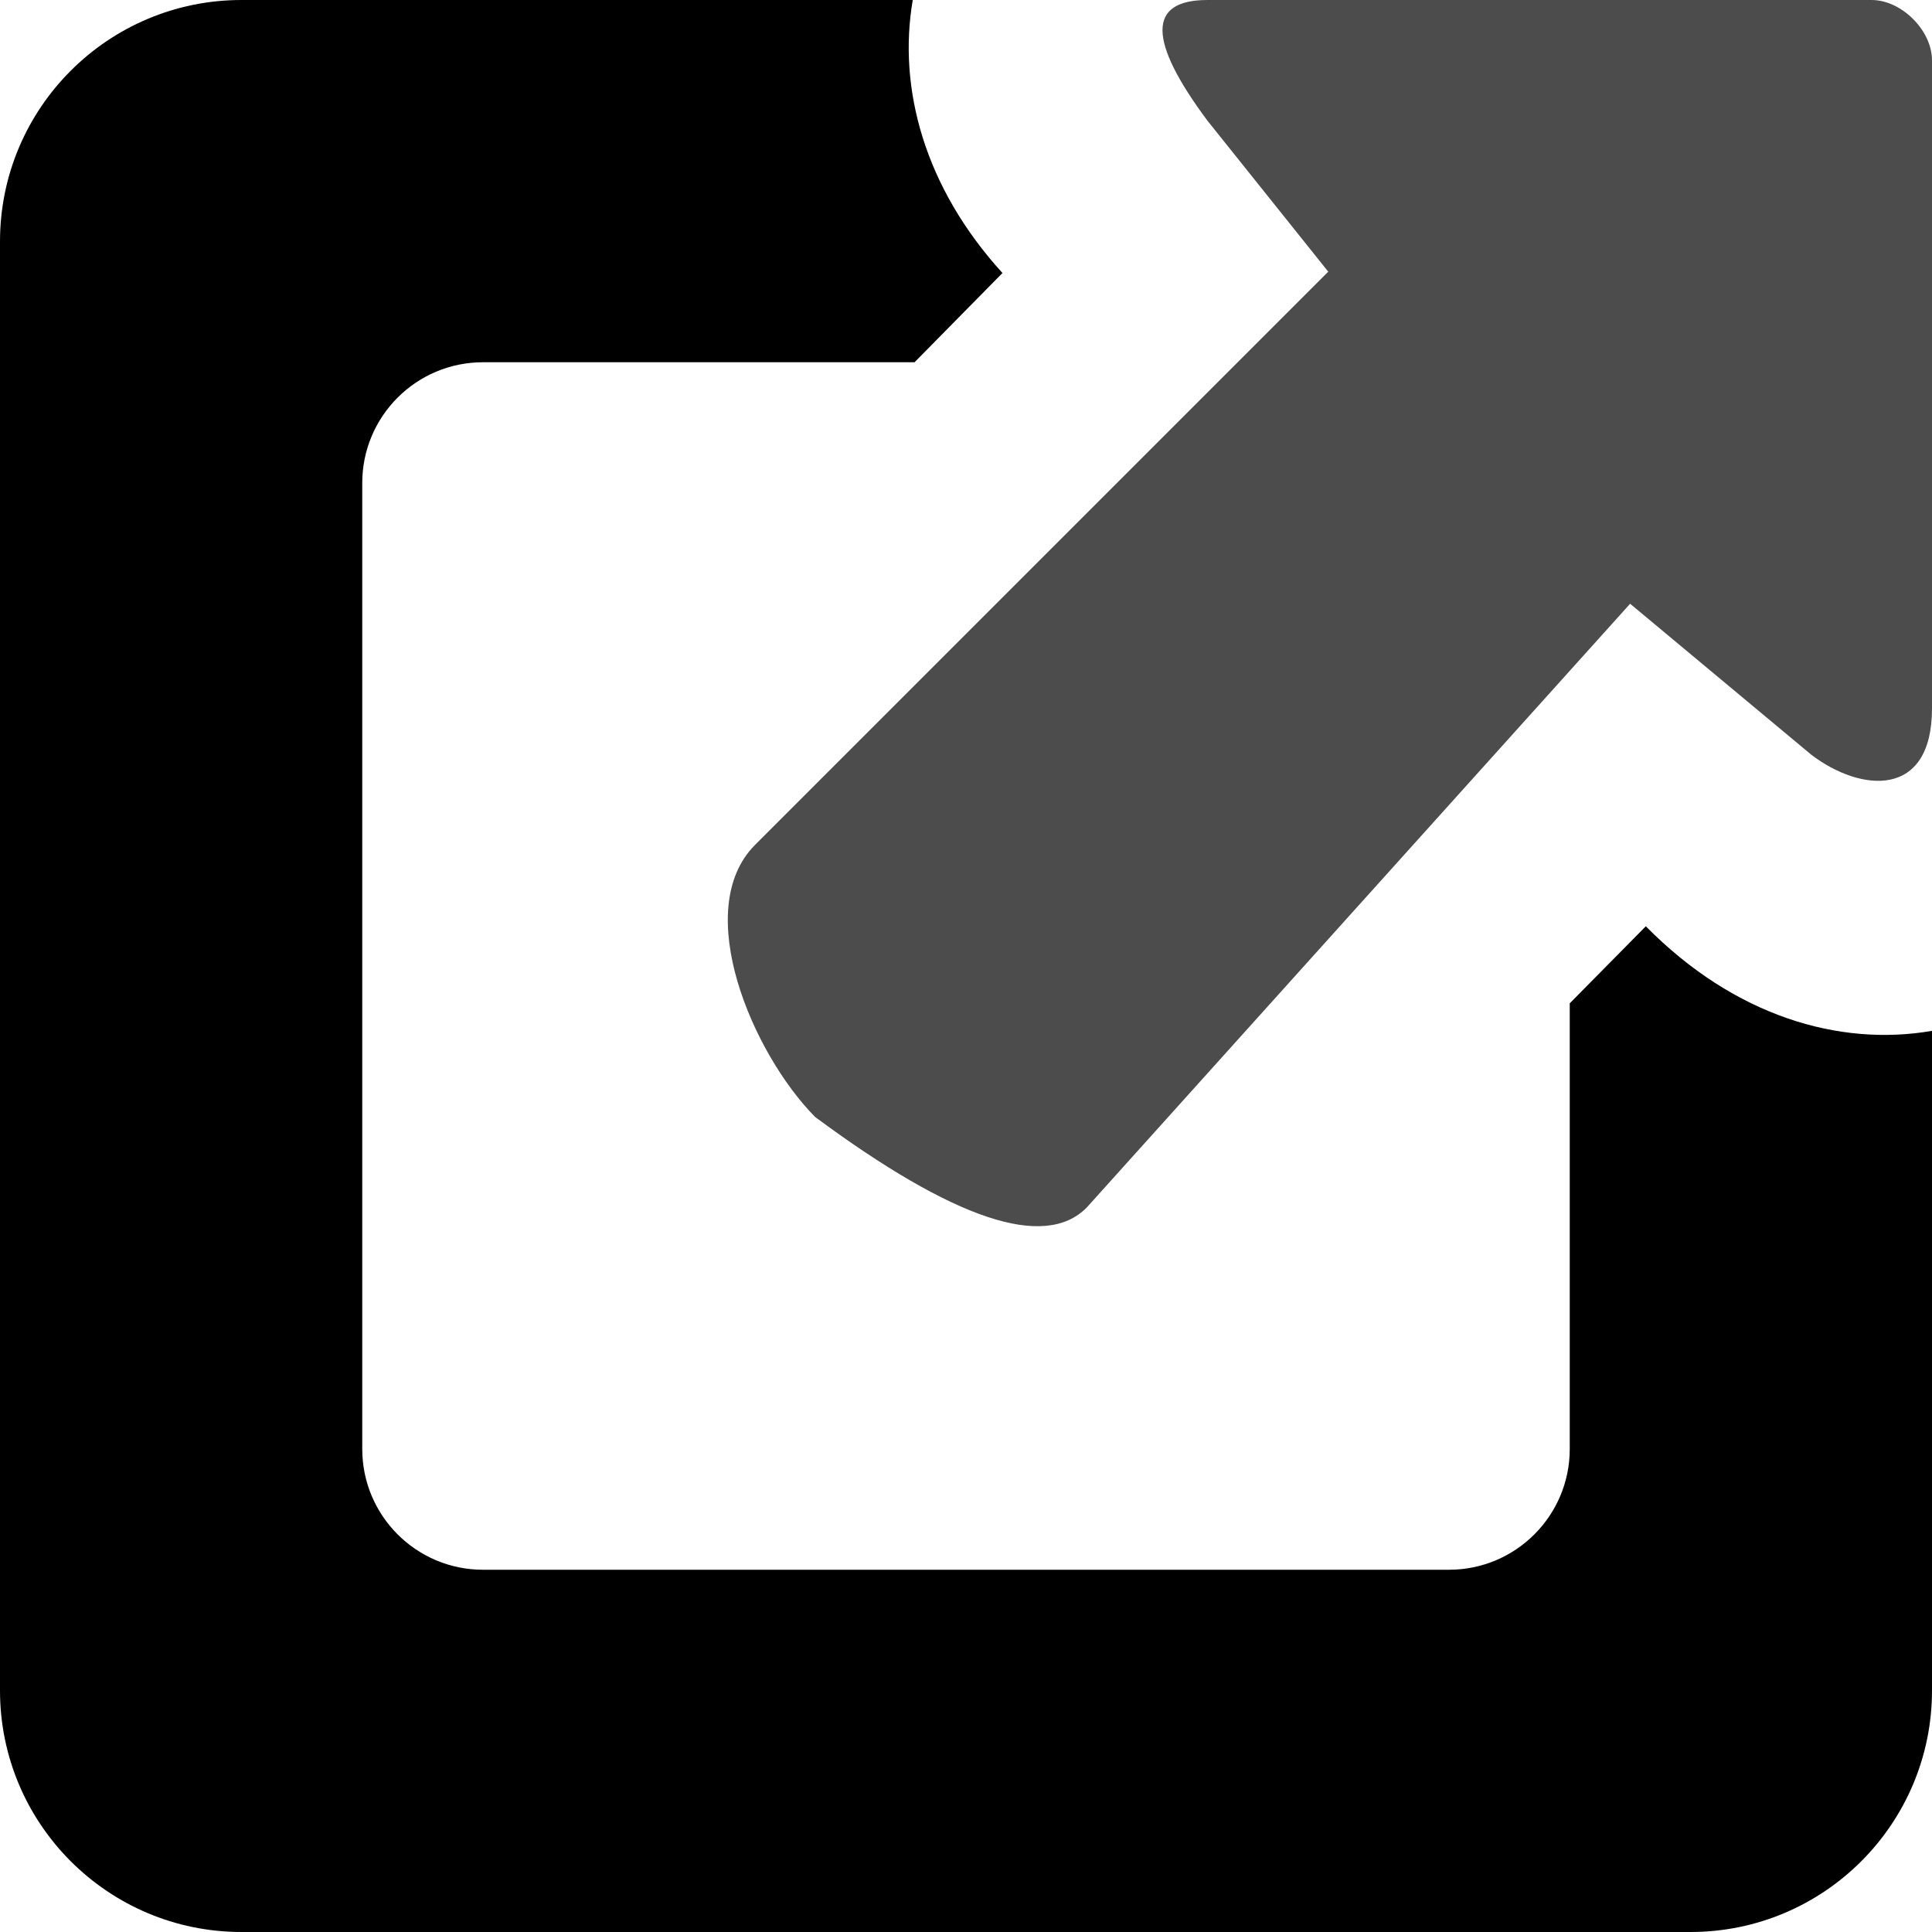
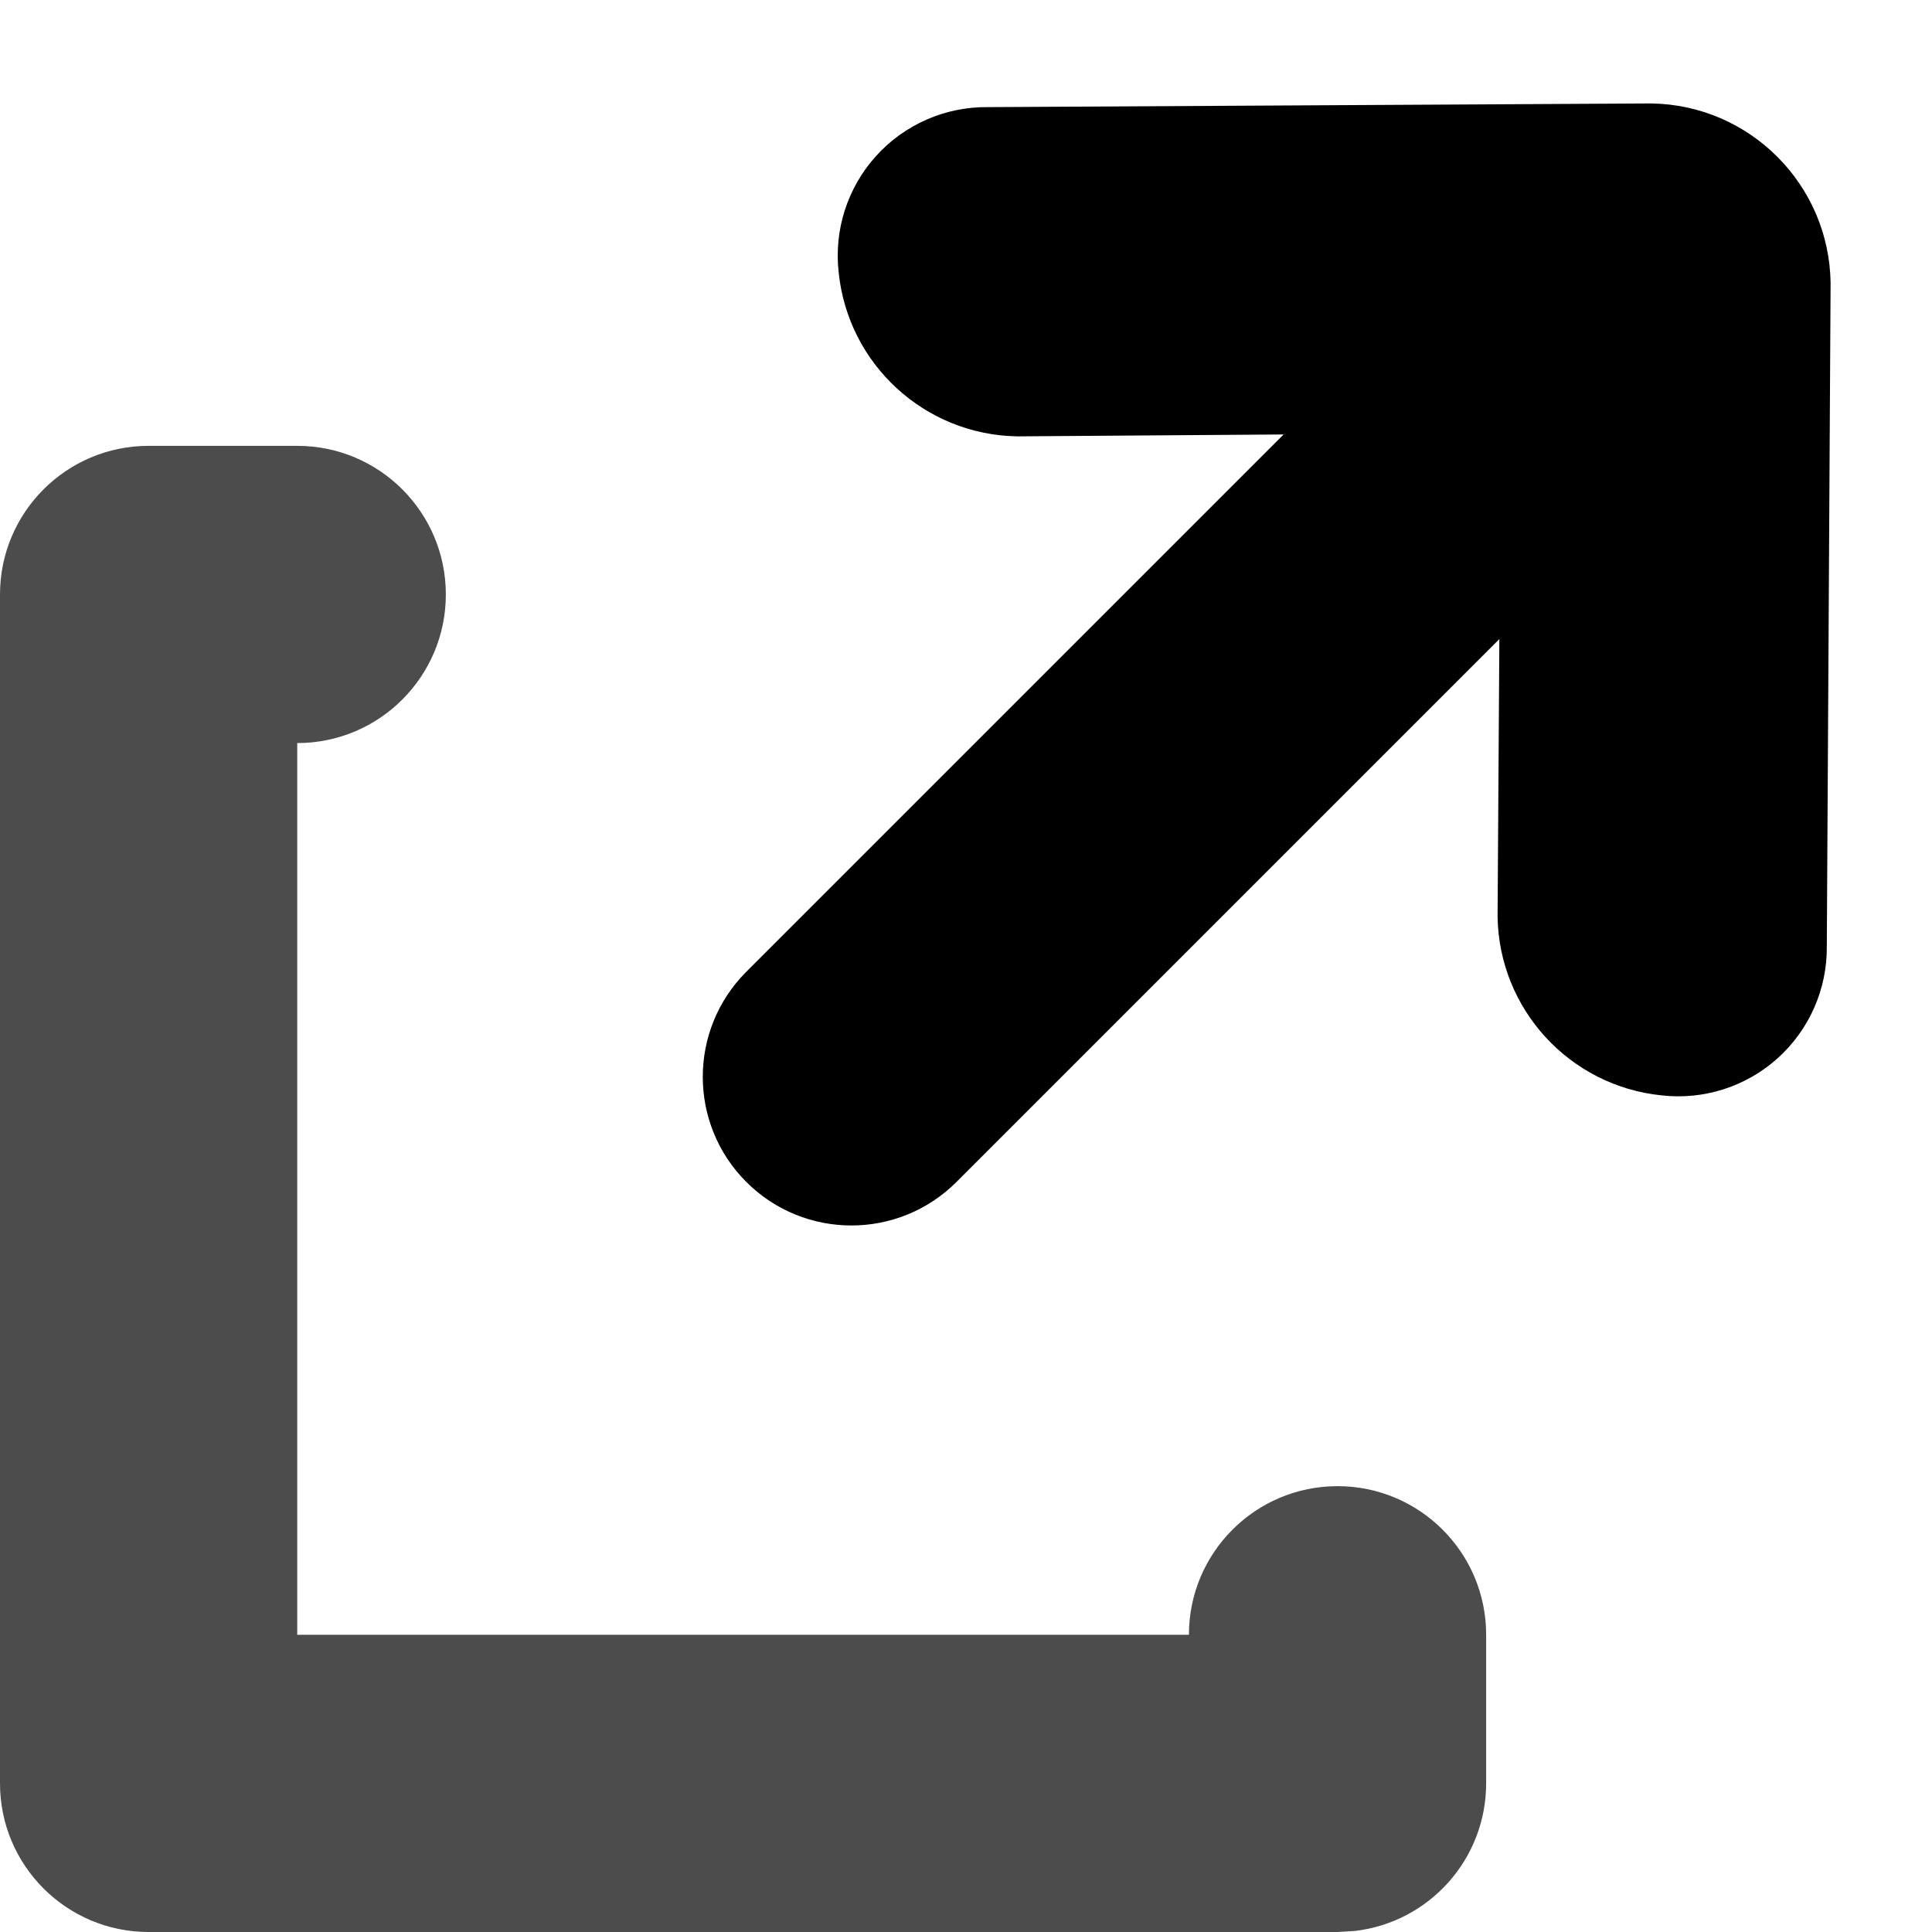
- <svg xmlns="http://www.w3.org/2000/svg" viewBox="0 0 16 16">
-   <g id="external-link">
-     <path id="base-1" d="M7.559 0c-.125.73.096 1.551.743 2.261L7.574 3H4a1 1 0 0 0-1 1v8a1 1 0 0 0 1 1h8a1 1 0 0 0 1-1V8.309l.63-.638c.733.744 1.601.999 2.37.866V14a2 2 0 0 1-2 2H2a2 2 0 0 1-2-2V2a2 2 0 0 1 2-2h5.559z" />
-     <path id="base-2" d="M11 2.25L6.25 7c-.526.534-.022 1.72.5 2.25 1.152.853 1.902 1.103 2.25.75l4.5-5L15 6.25c.409.312 1 .367 1-.383V.5c0-.25-.254-.5-.5-.5H10c-.497 0-.497.333 0 1l1 1.25z" opacity=".7" />
+ <svg xmlns="http://www.w3.org/2000/svg" viewBox="0 0 13 13">
+   <g id="external-link" transform="translate(-2 -2)">
+     <path id="base-2" d="M3 15a1 1 0 0 1-1-1V6a1 1 0 0 1 1-1h1a1 1 0 1 1 0 2v6h6a1 1 0 0 1 2 0v1a1 1 0 0 1-.883.993L11 15H3z" opacity=".7" />
+     <path id="base-1" d="M11.354 1.968l3.139 3.175a.999.999 0 0 1-.078 1.496 1.228 1.228 0 0 1-1.63-.071l-1.312-1.329v5.166a1 1 0 0 1-2 0V5.292L8.215 6.568a1.228 1.228 0 0 1-1.63.07.999.999 0 0 1-.078-1.495l3.14-3.175a1.225 1.225 0 0 1 1.707 0z" transform="rotate(45 10.5 6.513)" />
  </g>
</svg>
